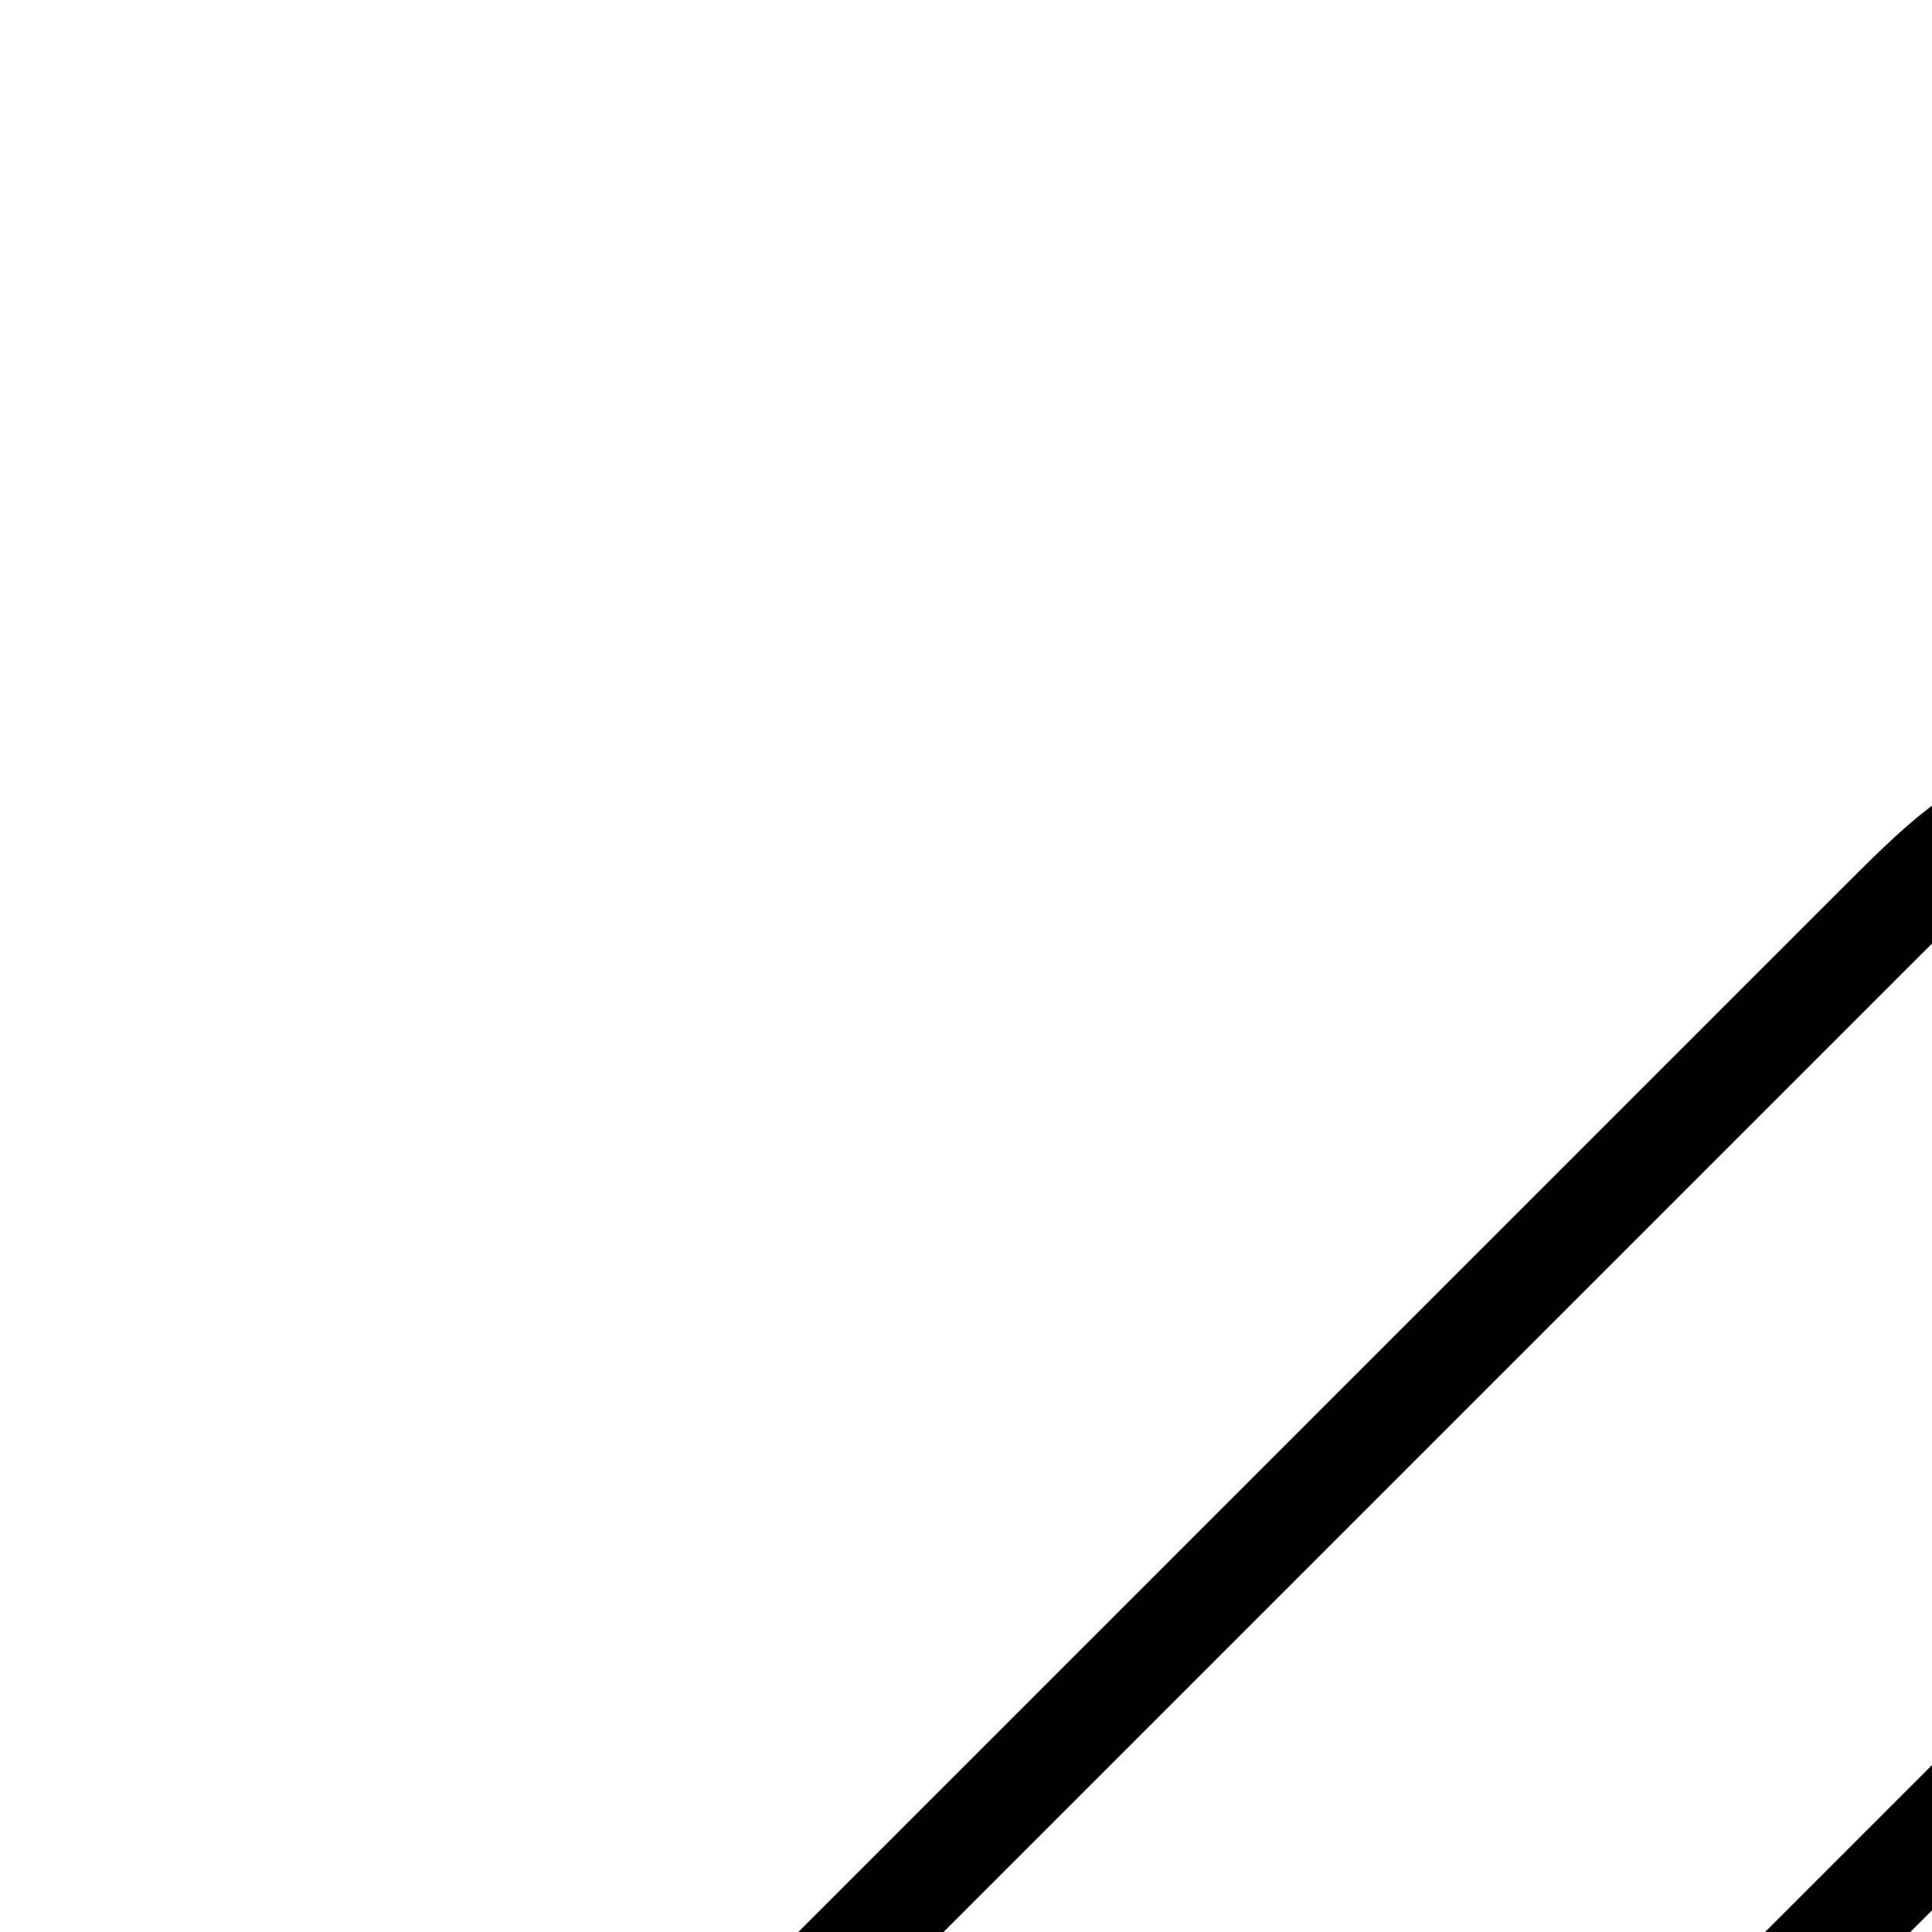
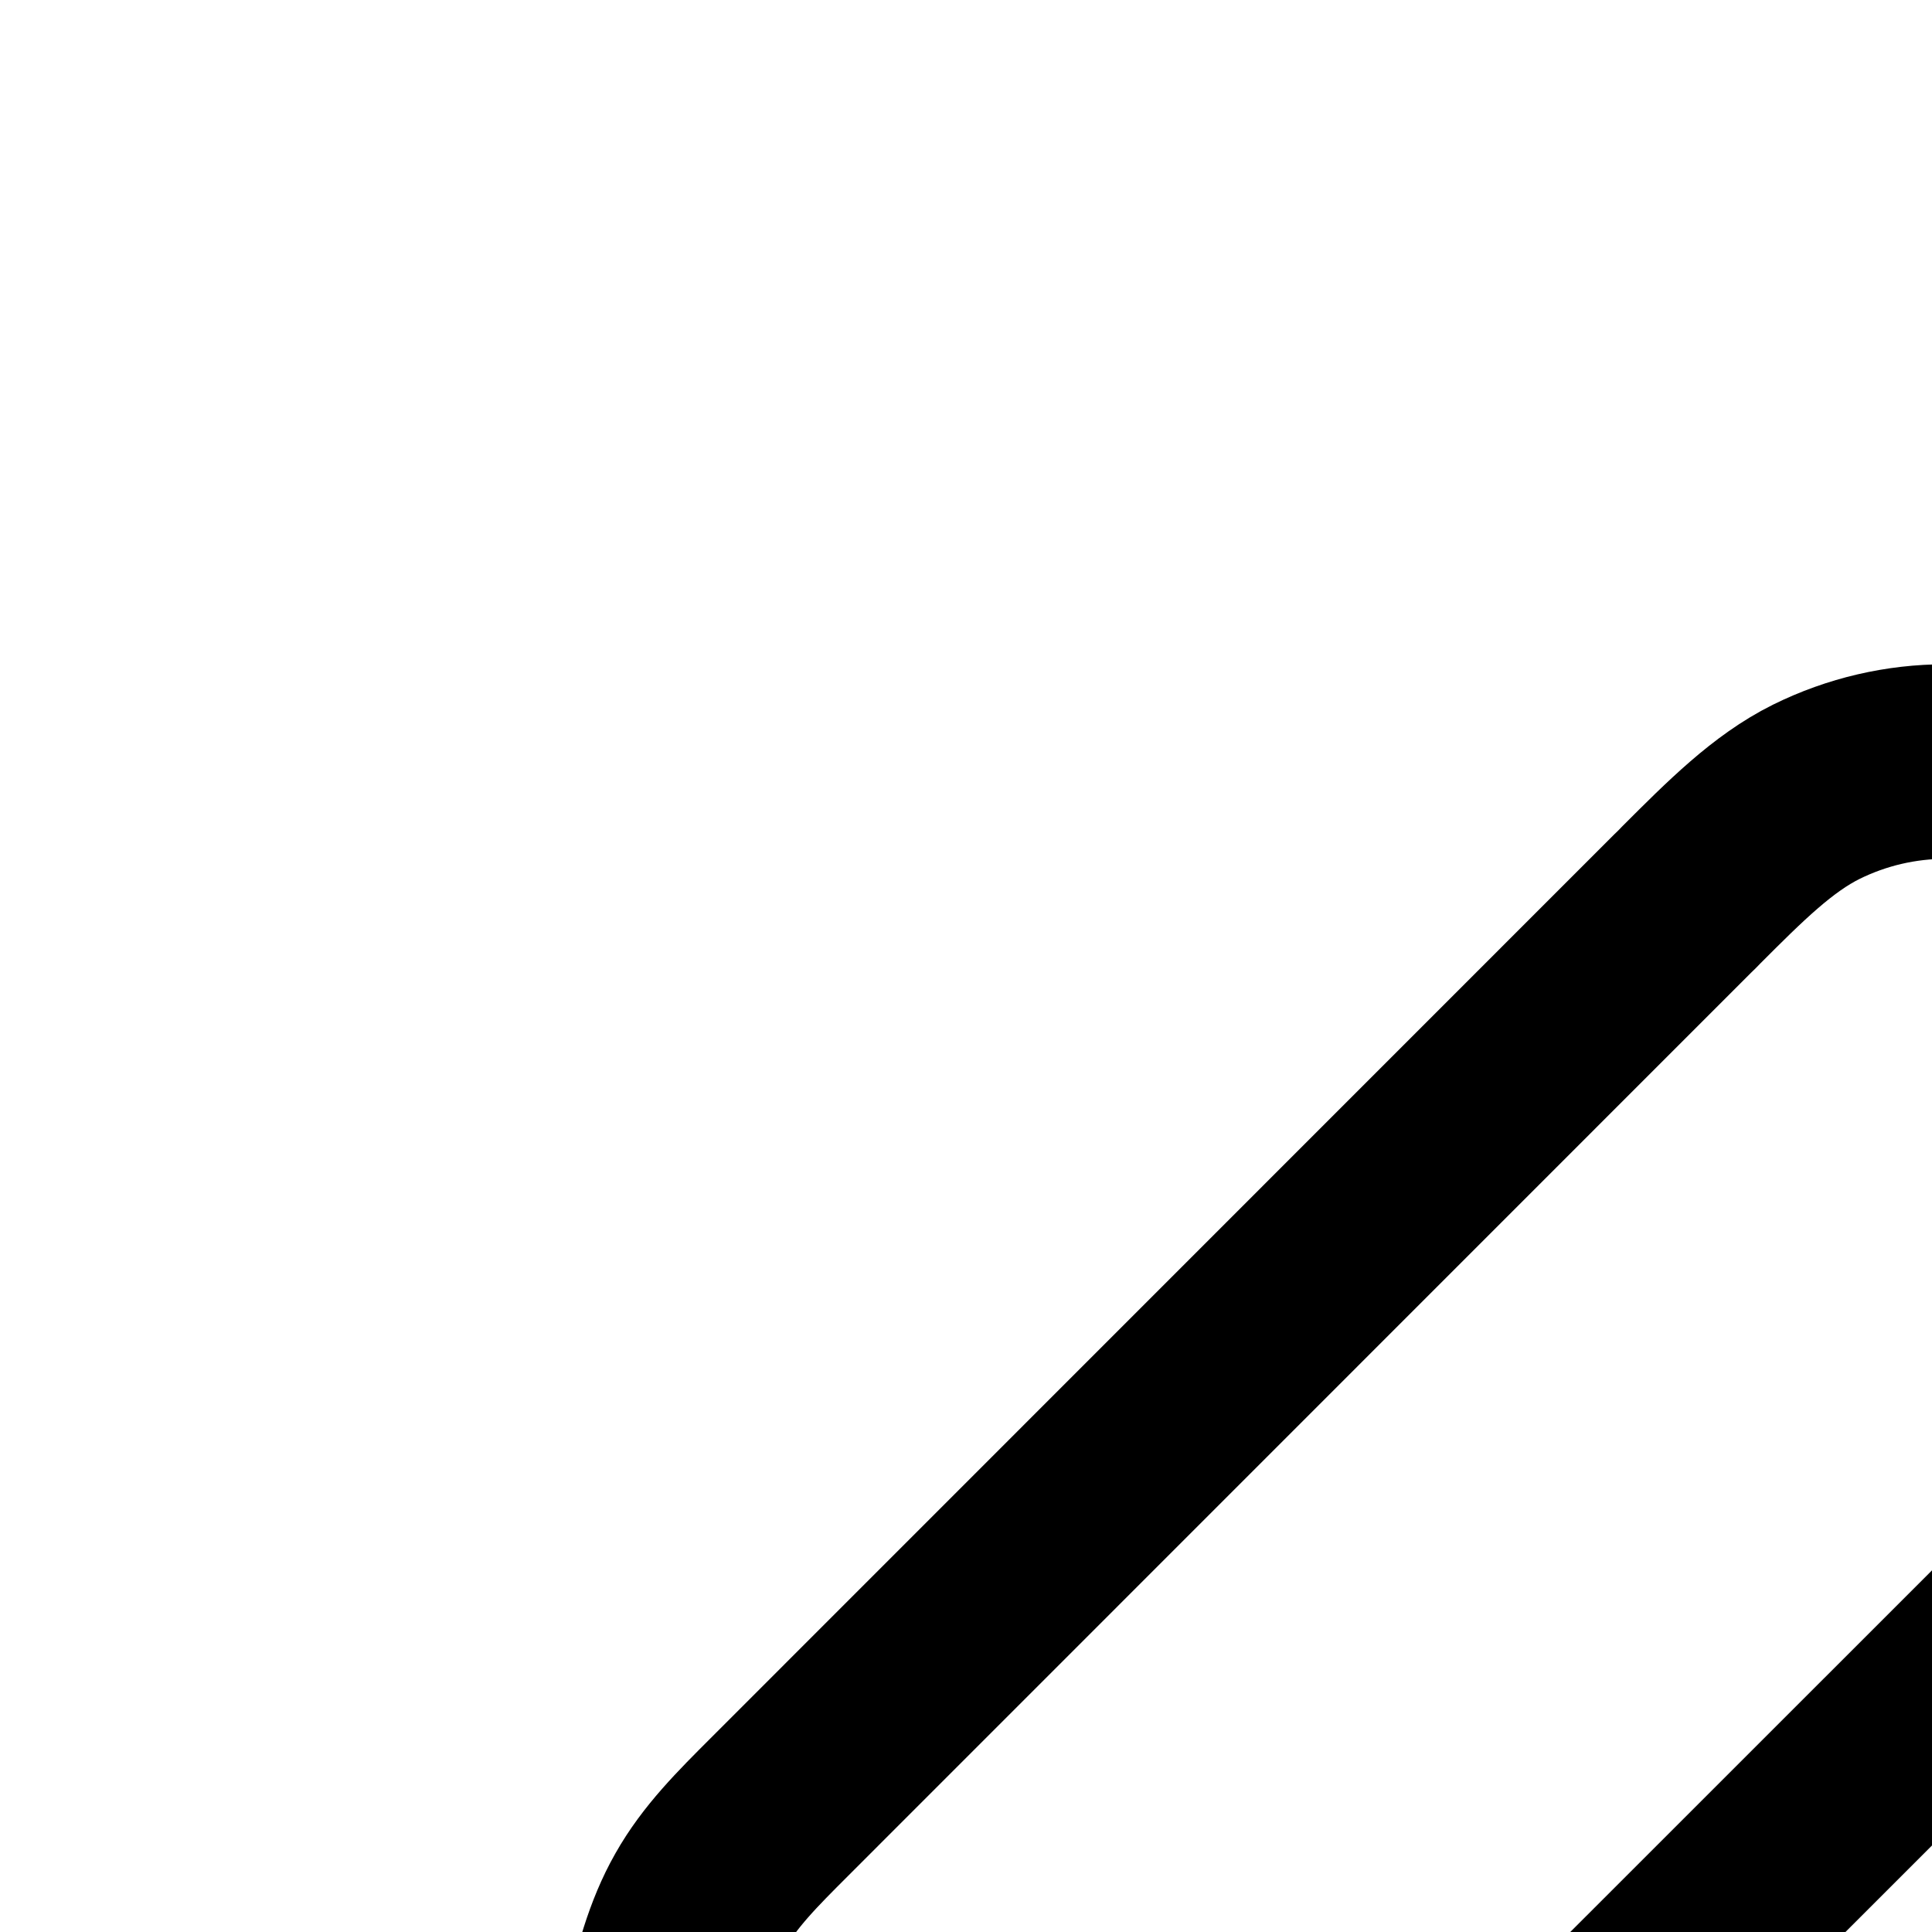
<svg xmlns="http://www.w3.org/2000/svg" fill="none" id="icon-pencil">
-   <path d="M6.48 25.52L6.833 25.167L6.48 25.52C6.689 25.73 6.95 25.733 7.105 25.718C7.246 25.704 7.413 25.662 7.57 25.623C7.579 25.621 7.588 25.619 7.596 25.616L11.584 24.619C11.599 24.616 11.614 24.612 11.629 24.608C11.852 24.553 12.049 24.504 12.228 24.402C12.407 24.301 12.55 24.157 12.713 23.995C12.723 23.984 12.734 23.973 12.745 23.962L22.939 13.768L22.963 13.745C23.276 13.431 23.546 13.161 23.733 12.916C23.934 12.653 24.086 12.36 24.086 12C24.086 11.64 23.934 11.347 23.733 11.084C23.546 10.839 23.276 10.569 22.963 10.255L22.95 10.243L22.939 10.232L21.768 9.061L21.744 9.037C21.431 8.724 21.161 8.454 20.916 8.267C20.653 8.066 20.36 7.914 20 7.914C19.64 7.914 19.347 8.066 19.084 8.267C18.839 8.454 18.569 8.724 18.256 9.037L18.232 9.061L8.038 19.255C8.027 19.266 8.016 19.277 8.005 19.288C7.843 19.45 7.699 19.593 7.598 19.772C7.496 19.951 7.447 20.148 7.392 20.371C7.388 20.386 7.384 20.401 7.381 20.416L6.384 24.404C6.382 24.413 6.379 24.421 6.377 24.43C6.338 24.587 6.296 24.754 6.282 24.895C6.267 25.05 6.271 25.311 6.48 25.52Z" stroke="currentColor" />
+   <path d="M6.745 11.962L6.392 11.608L6.745 11.962L6.745 11.962L11.354 7.354L11 7L11.354 7.354C11.37 7.337 11.386 7.321 11.403 7.304C11.626 7.082 11.819 6.889 11.93 6.666C12.138 6.246 12.138 5.754 11.93 5.334C11.819 5.111 11.626 4.918 11.403 4.696C11.386 4.679 11.37 4.663 11.354 4.646L11.354 4.646L11.352 4.645C11.336 4.629 11.32 4.613 11.304 4.597C11.082 4.374 10.889 4.181 10.666 4.07C10.246 3.862 9.754 3.862 9.334 4.07C9.111 4.181 8.918 4.374 8.695 4.597C8.679 4.614 8.663 4.63 8.646 4.646L4.038 9.255C4.027 9.266 4.016 9.277 4.005 9.288C3.843 9.45 3.699 9.593 3.598 9.772C3.496 9.951 3.447 10.148 3.392 10.371C3.388 10.386 3.384 10.401 3.38 10.416L3.05 11.737C3.048 11.746 3.046 11.755 3.044 11.764C3.004 11.92 2.962 12.088 2.949 12.228C2.934 12.383 2.937 12.644 3.147 12.853C3.356 13.063 3.617 13.066 3.772 13.051C3.912 13.037 4.08 12.995 4.236 12.956C4.245 12.954 4.254 12.952 4.263 12.95L5.584 12.619C5.599 12.616 5.614 12.612 5.629 12.608C5.852 12.553 6.049 12.504 6.228 12.402C6.407 12.301 6.55 12.157 6.712 11.995C6.723 11.984 6.734 11.973 6.745 11.962Z" stroke="currentColor" />
</svg>
